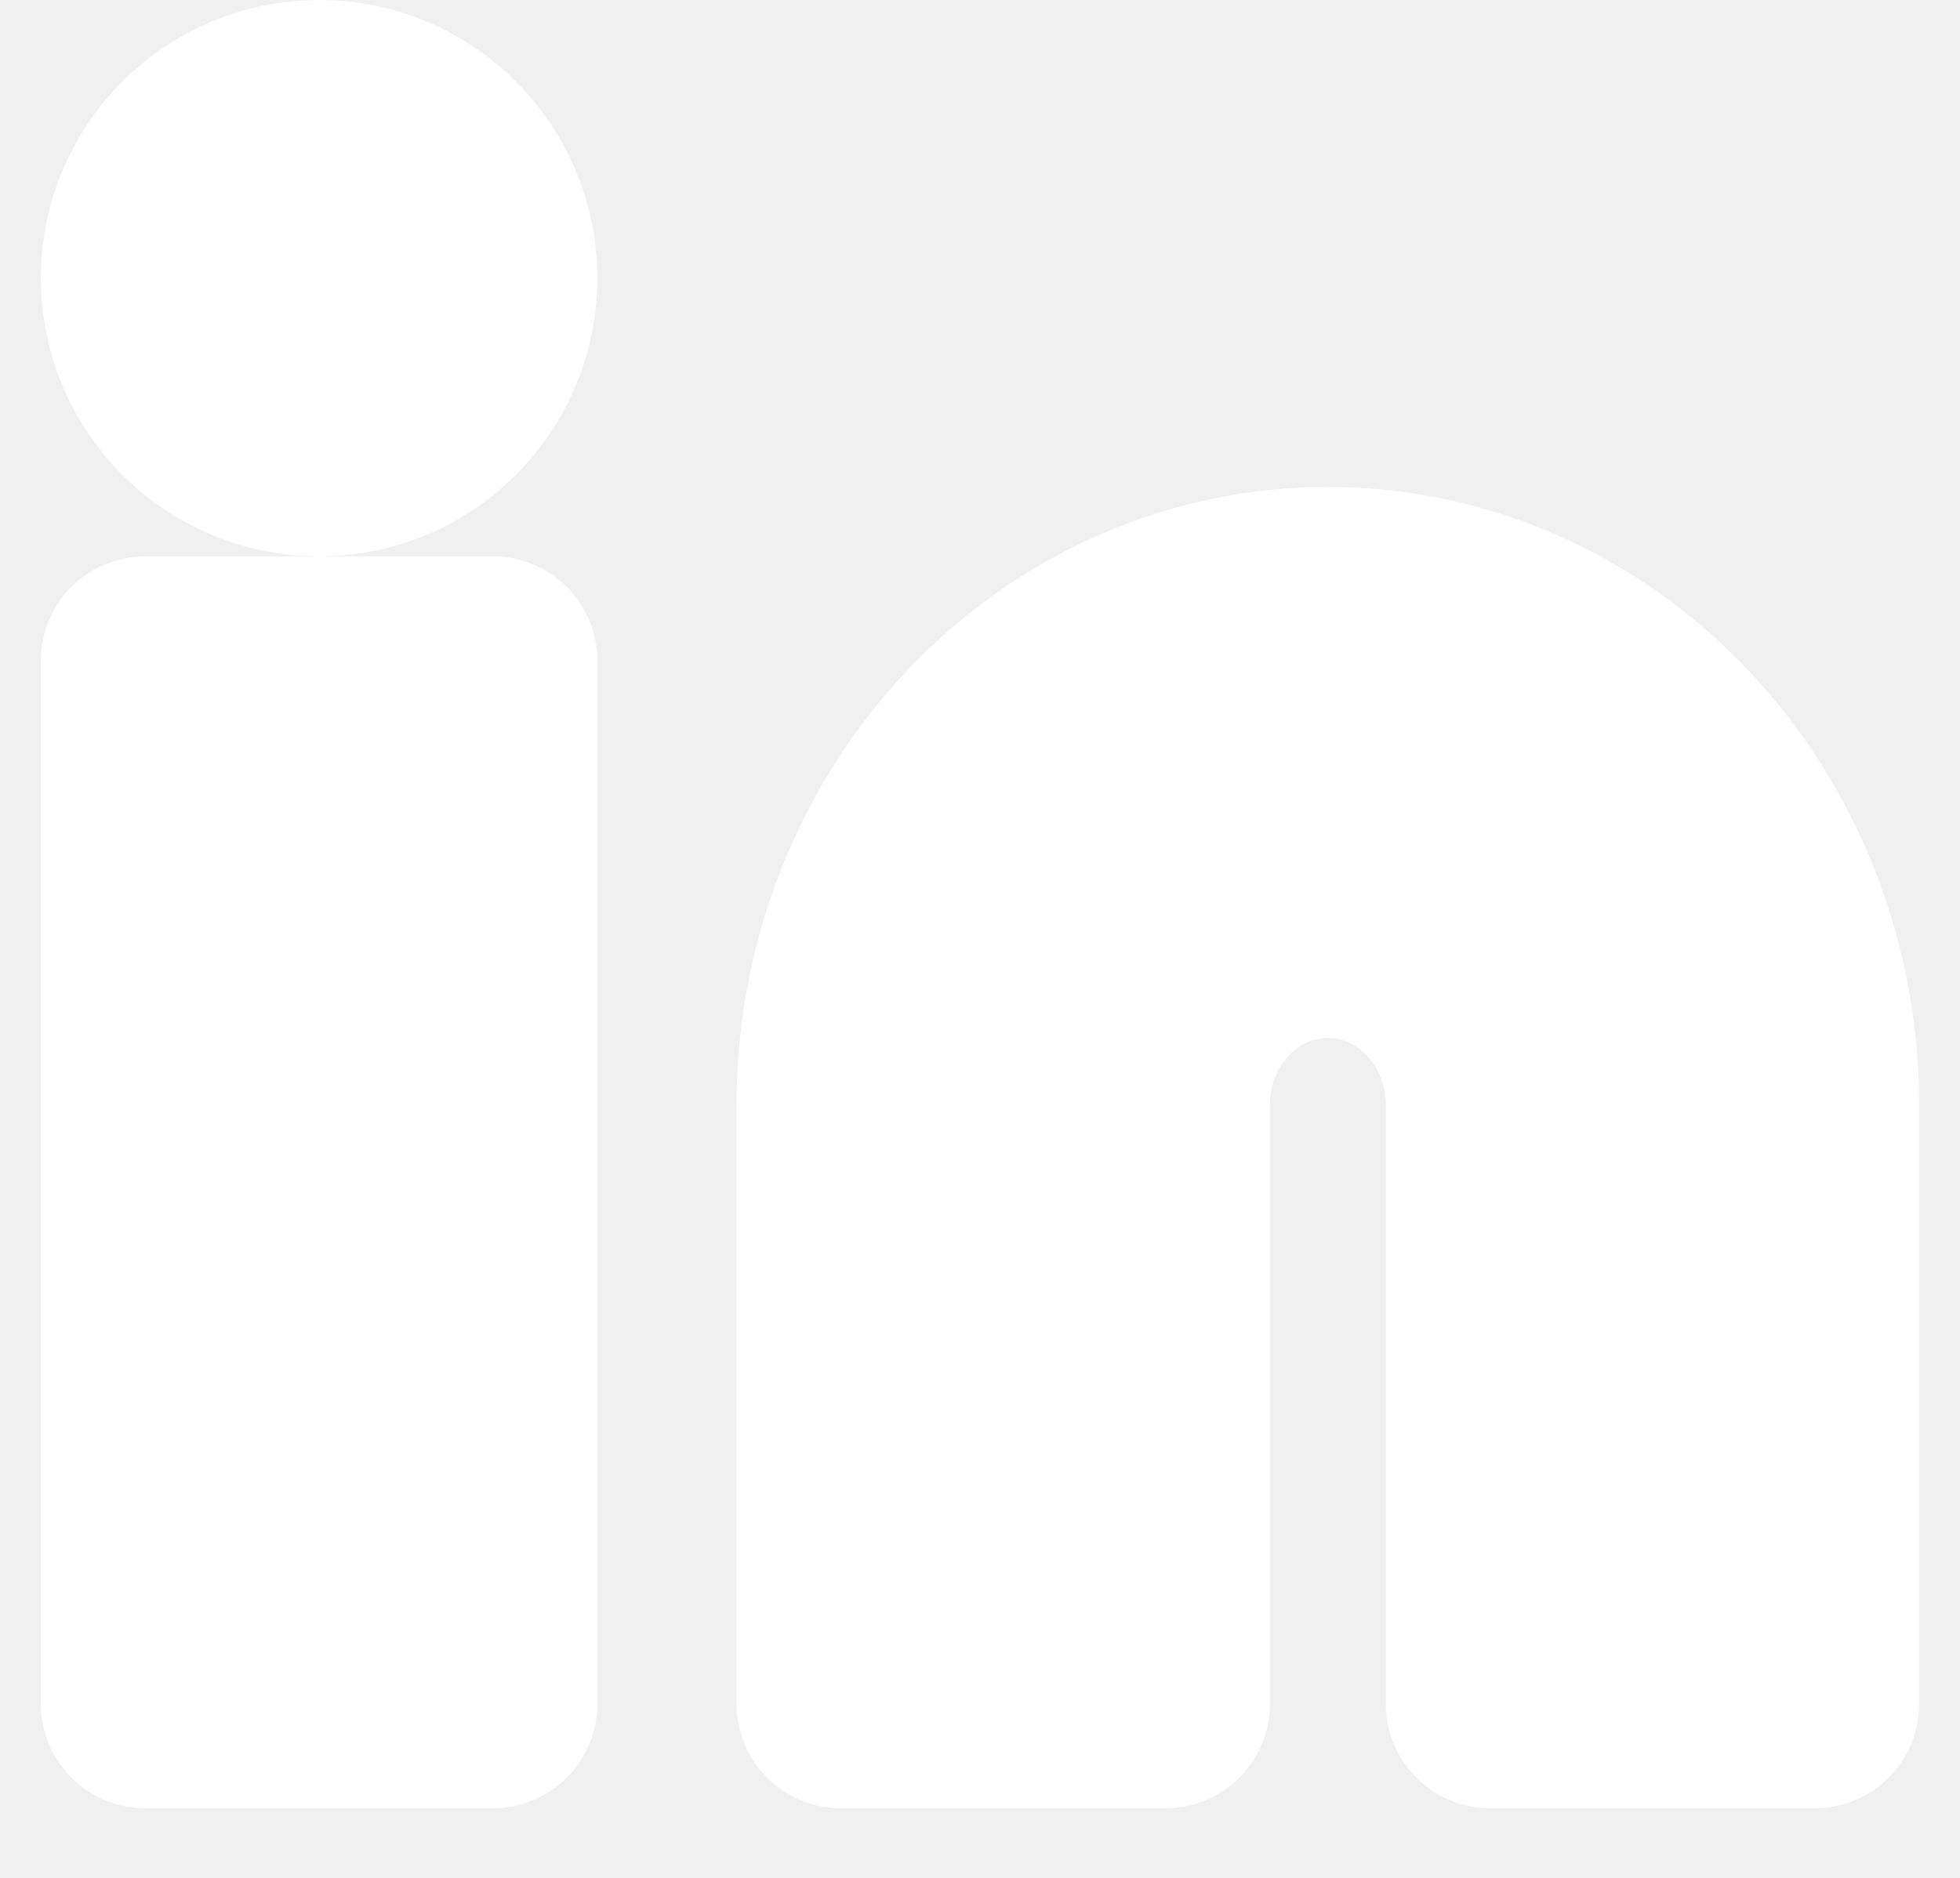
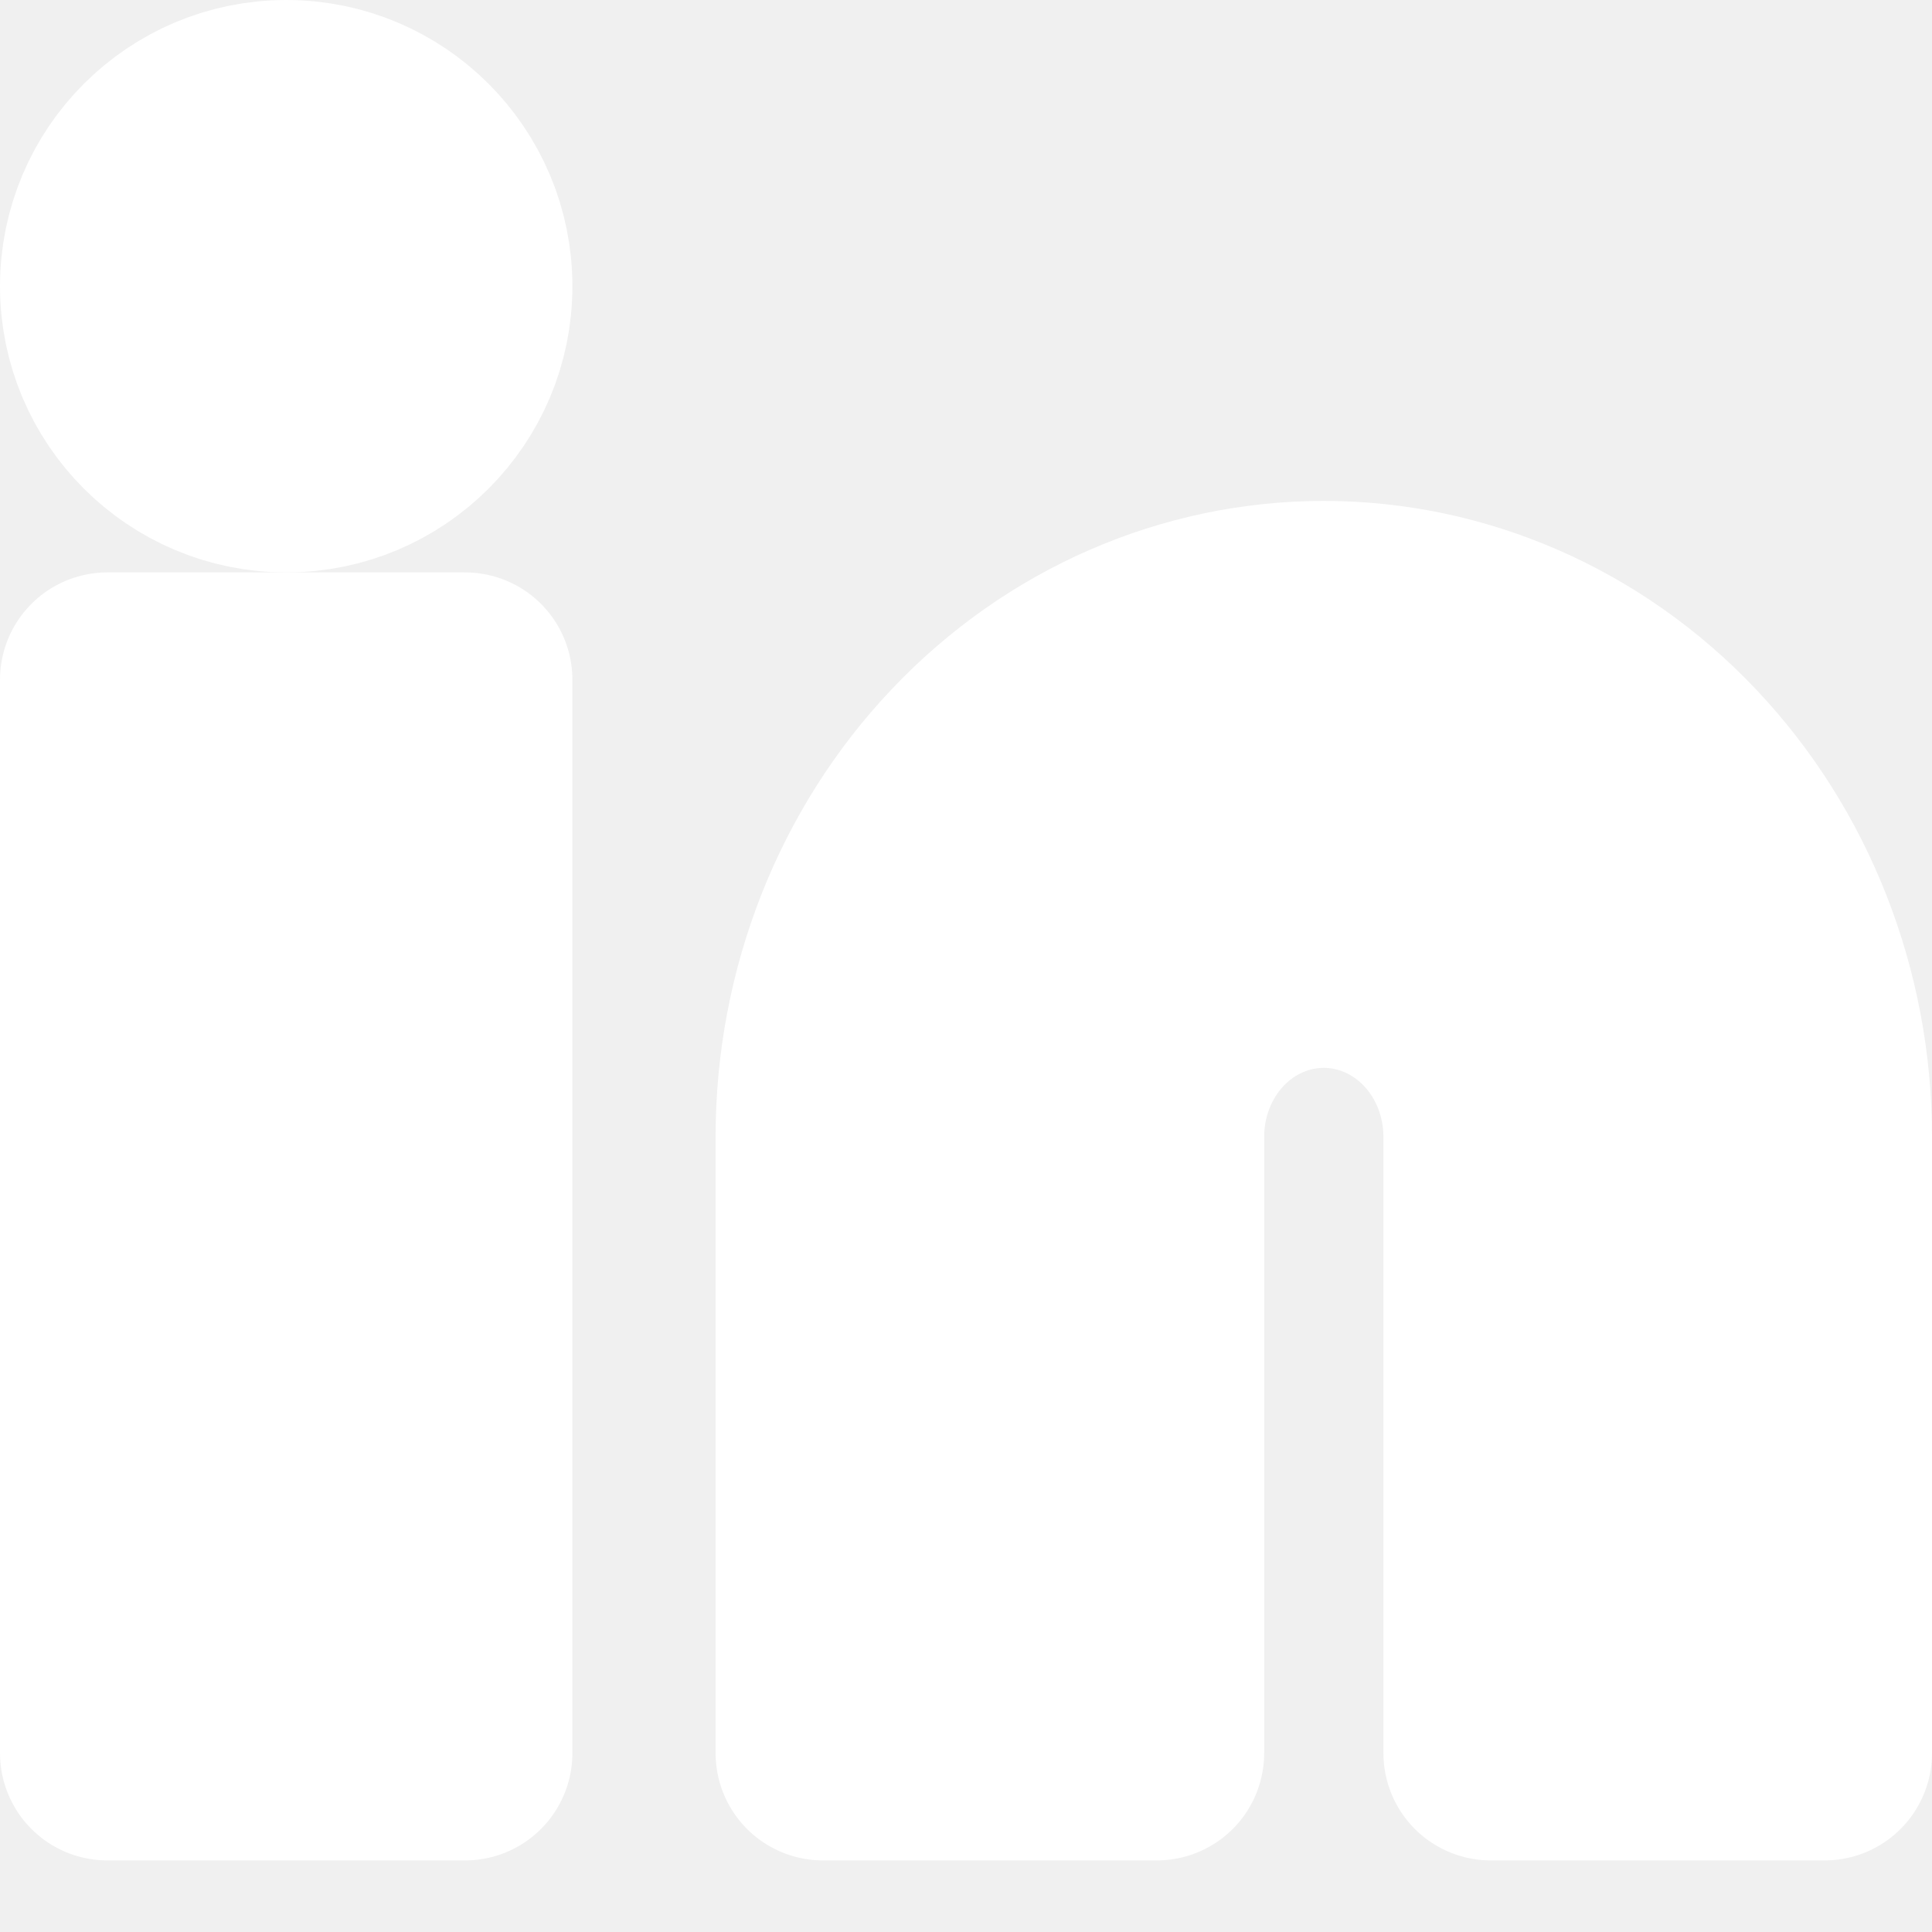
- <svg xmlns="http://www.w3.org/2000/svg" width="16" height="15.333" viewBox="0 0 18 18" fill="none">
+ <svg xmlns="http://www.w3.org/2000/svg" viewBox="0 0 18 18" fill="none">
  <path d="M12.333 5.667C13.571 5.667 14.758 6.185 15.633 7.109C16.508 8.032 17 9.284 17 10.59V16.333H13.889V10.59C13.889 10.155 13.725 9.737 13.433 9.429C13.142 9.122 12.746 8.949 12.333 8.949C11.921 8.949 11.525 9.122 11.233 9.429C10.942 9.737 10.778 10.155 10.778 10.59V16.333H7.667V10.59C7.667 9.284 8.158 8.032 9.034 7.109C9.909 6.185 11.096 5.667 12.333 5.667Z" fill="white" stroke="white" stroke-width="2" stroke-linecap="round" stroke-linejoin="round" />
  <path d="M4.333 6.333H1V16.333H4.333V6.333Z" fill="white" stroke="white" stroke-width="2" stroke-linecap="round" stroke-linejoin="round" />
  <path d="M2.667 4.333C3.587 4.333 4.333 3.587 4.333 2.667C4.333 1.746 3.587 1 2.667 1C1.746 1 1 1.746 1 2.667C1 3.587 1.746 4.333 2.667 4.333Z" fill="white" stroke="white" stroke-width="2" stroke-linecap="round" stroke-linejoin="round" />
</svg>
